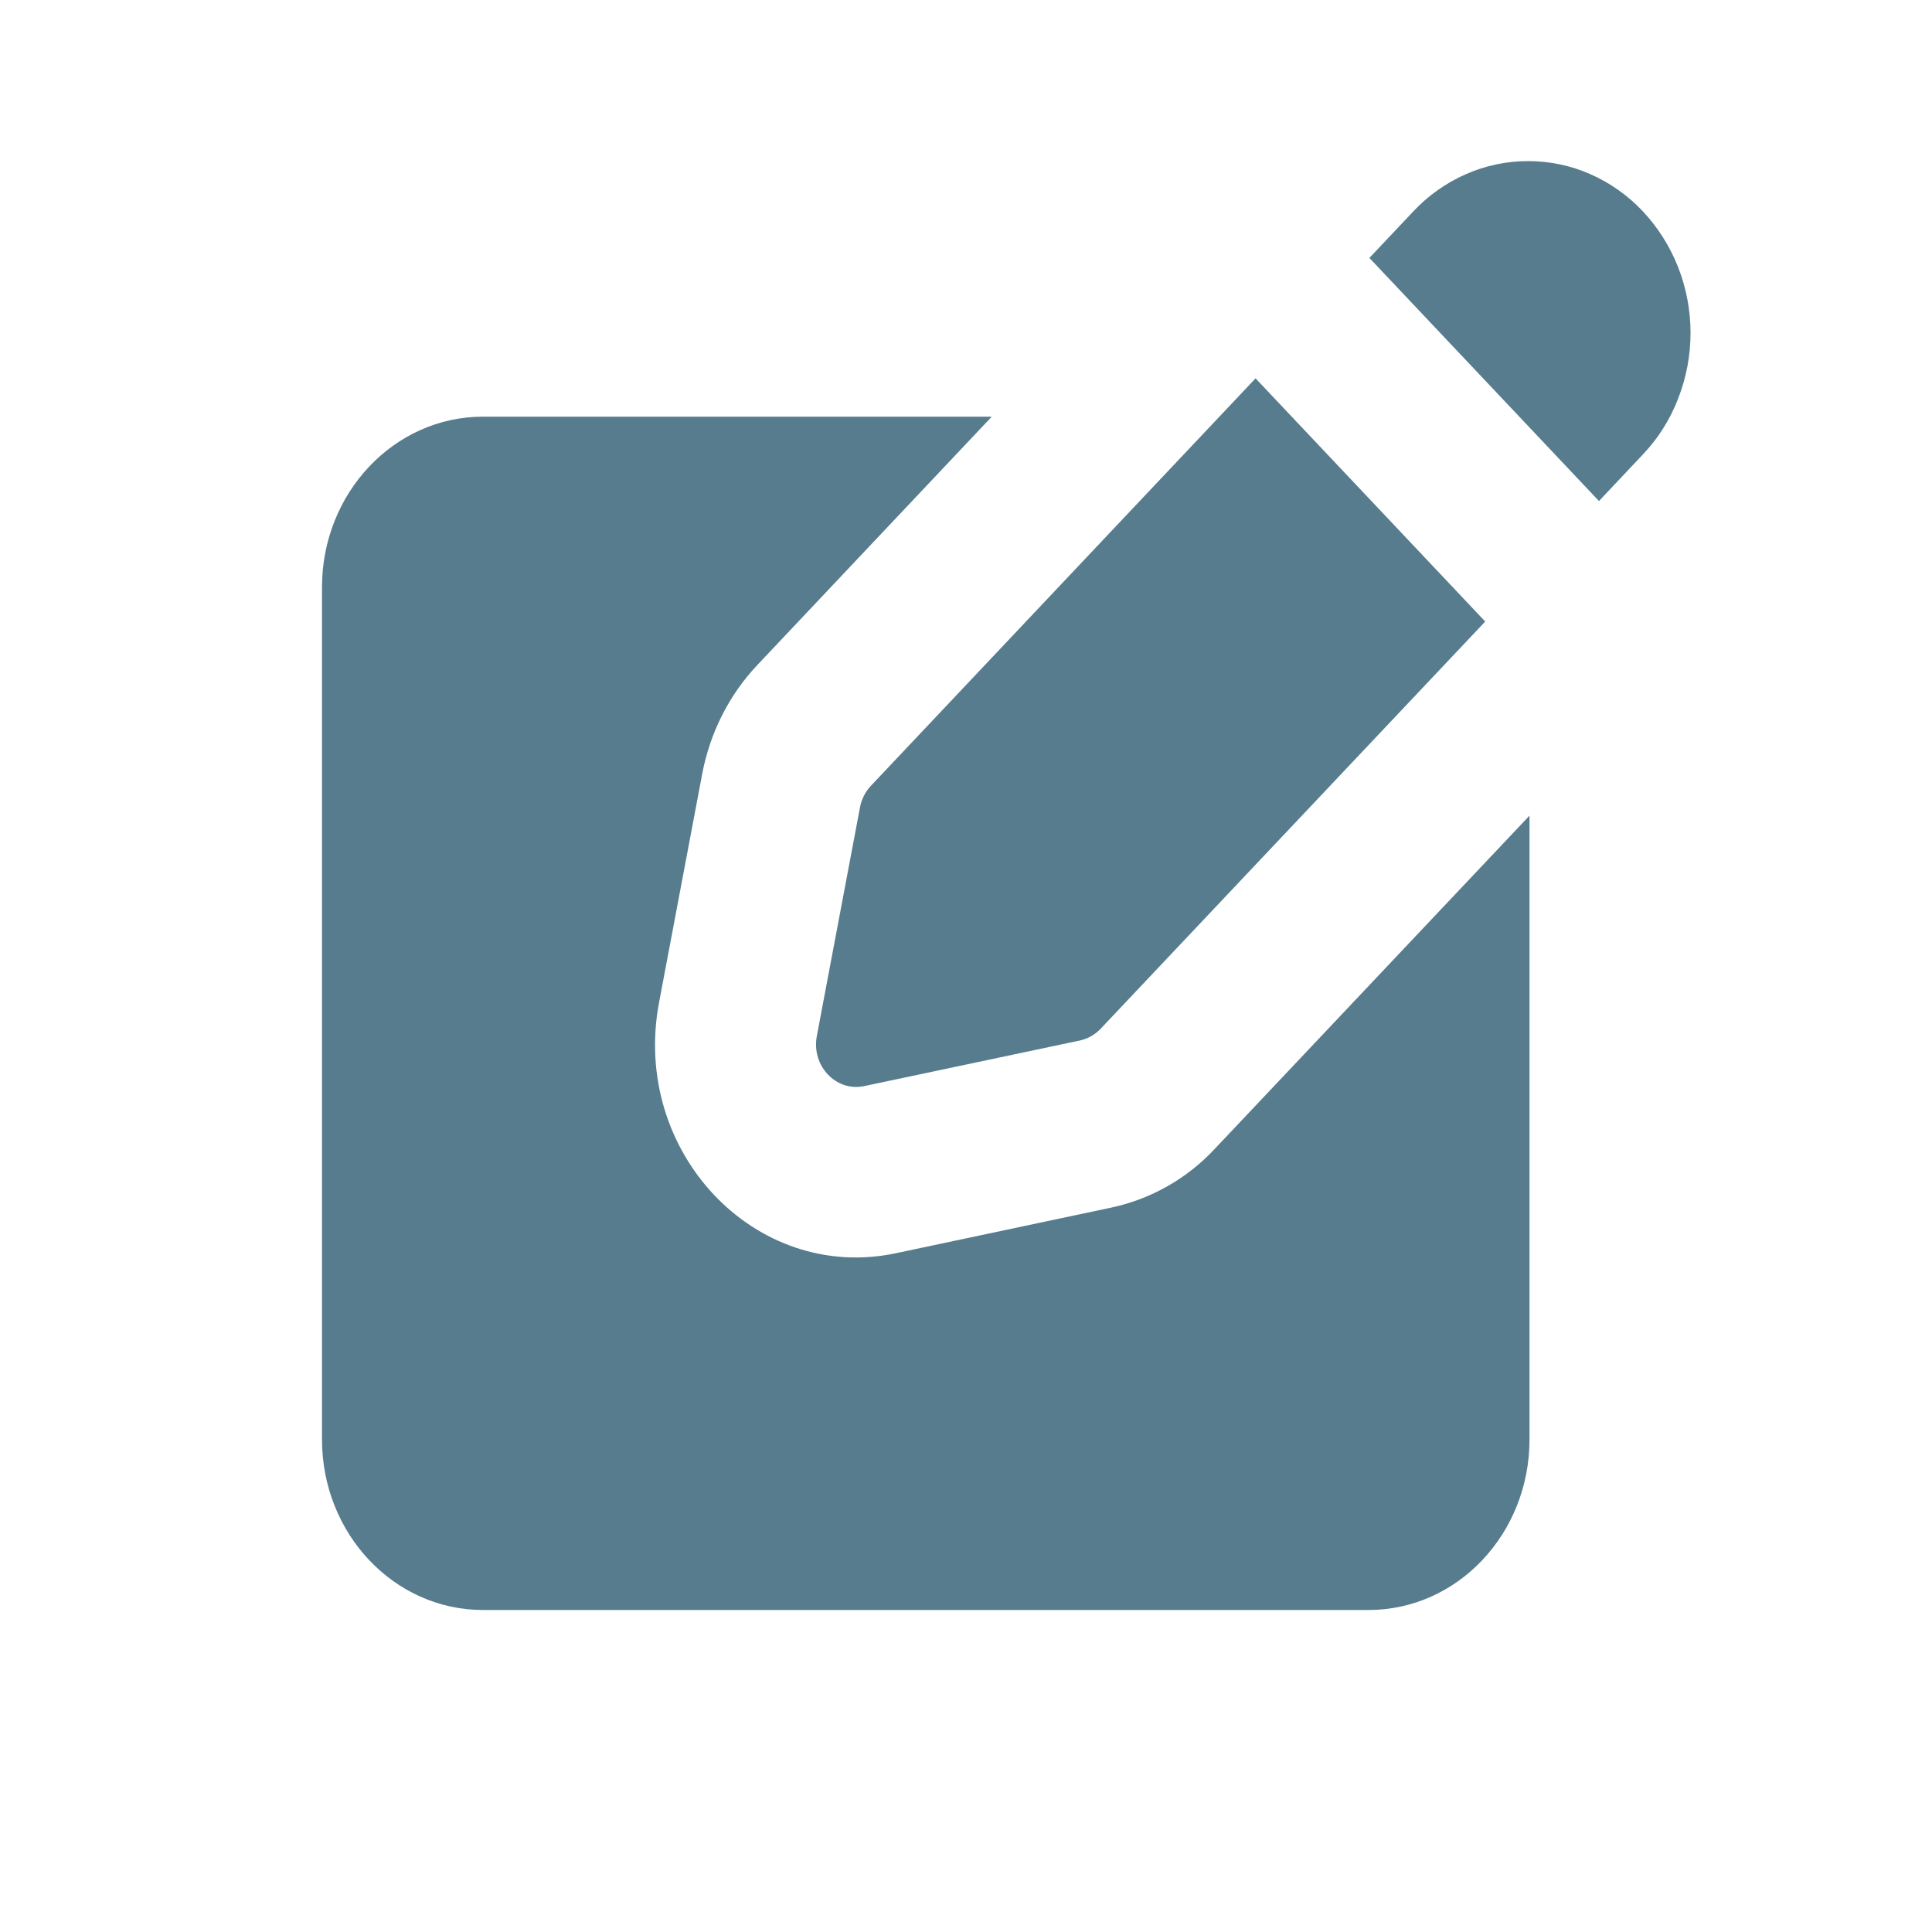
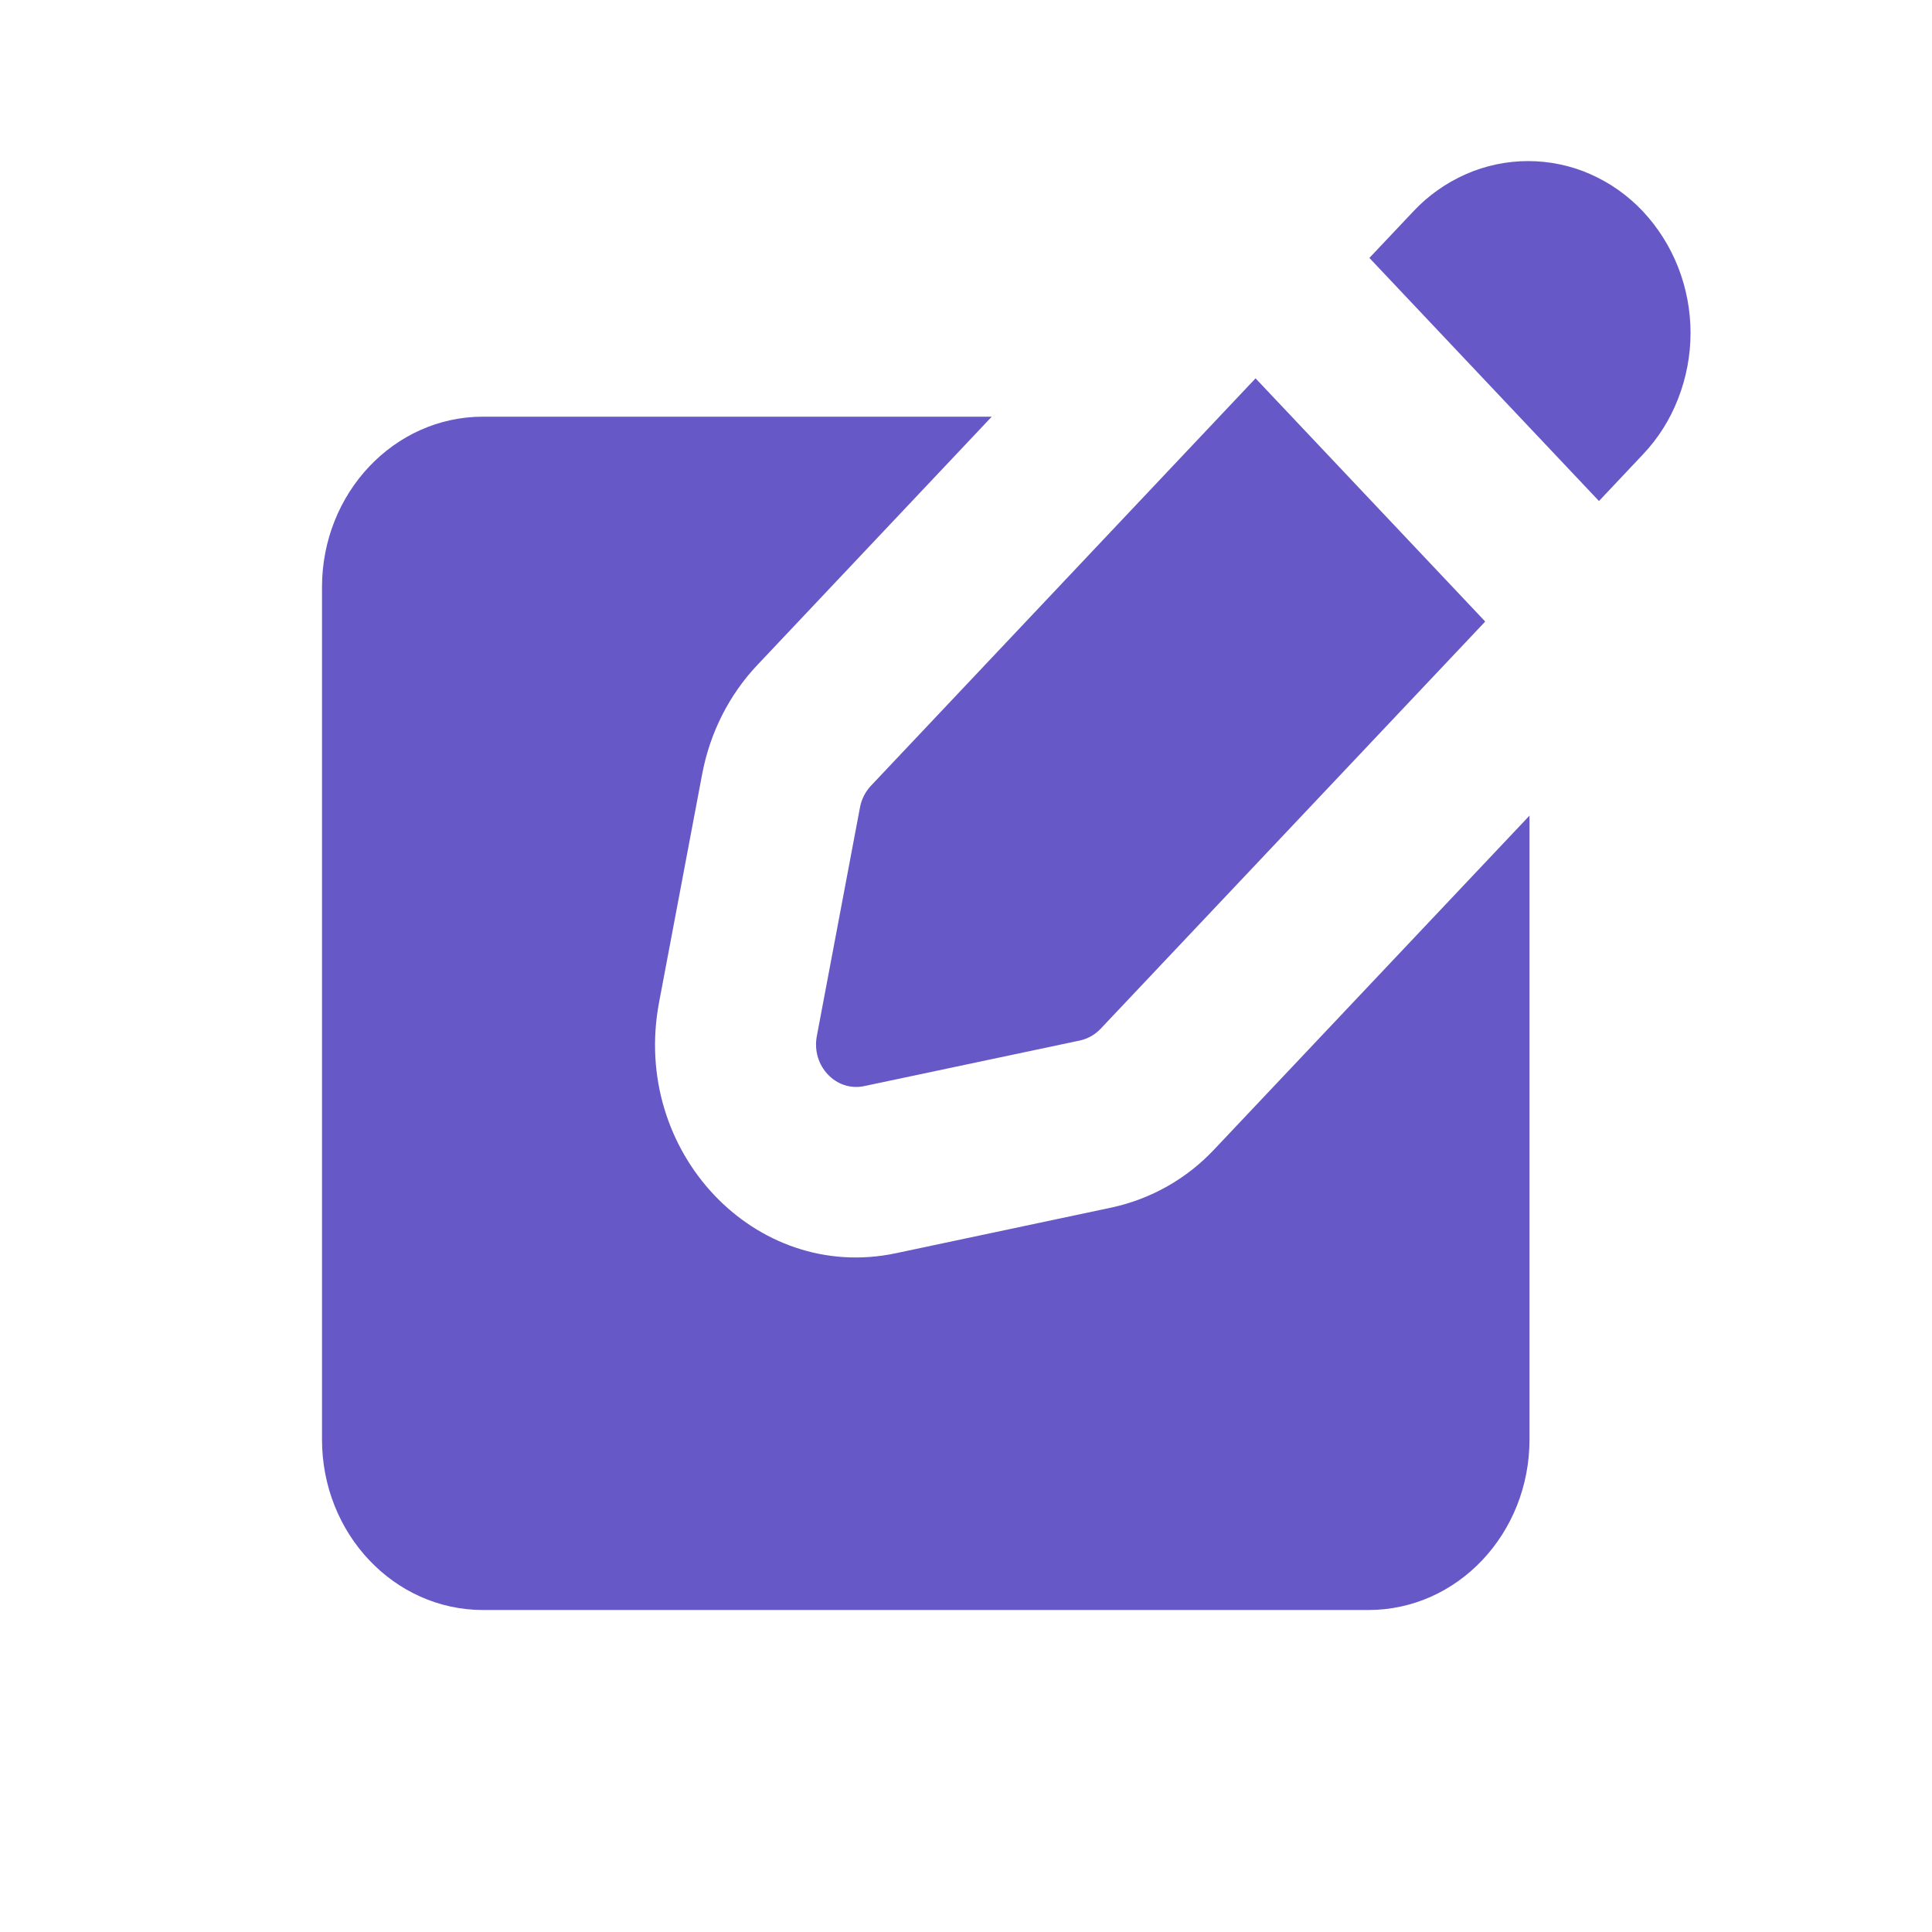
<svg xmlns="http://www.w3.org/2000/svg" width="24" height="24" viewBox="0 0 24 24" fill="none">
-   <path fill-rule="evenodd" clip-rule="evenodd" d="M12.32 5.176H6C4.895 5.176 4 6.125 4 7.294V17.882C4 19.052 4.895 20 6 20H17C18.105 20 19 19.052 19 17.882V10.132L15.086 14.276C14.744 14.642 14.299 14.894 13.81 15L11.129 15.568C9.379 15.938 7.837 14.305 8.187 12.453L8.723 9.614C8.82 9.102 9.058 8.631 9.407 8.262L12.32 5.176Z" fill="#577C8E" />
-   <path fill-rule="evenodd" clip-rule="evenodd" d="M20.846 3.318C20.745 3.062 20.597 2.827 20.409 2.626C20.224 2.429 20.002 2.272 19.755 2.163C19.512 2.056 19.249 2.001 18.983 2.001C18.717 2.001 18.454 2.056 18.211 2.163C17.964 2.272 17.741 2.429 17.557 2.626L17.011 3.204L19.863 6.224L20.409 5.645C20.599 5.445 20.747 5.21 20.846 4.953C21.052 4.427 21.052 3.844 20.846 3.318ZM18.45 7.721L15.597 4.7L10.82 9.76C10.749 9.835 10.702 9.929 10.683 10.03L10.147 12.87C10.077 13.24 10.386 13.566 10.735 13.492L13.417 12.925C13.515 12.903 13.603 12.853 13.672 12.78L18.45 7.721Z" fill="#577C8E" />
+   <path fill-rule="evenodd" clip-rule="evenodd" d="M12.32 5.176H6C4.895 5.176 4 6.125 4 7.294V17.882C4 19.052 4.895 20 6 20H17C18.105 20 19 19.052 19 17.882V10.132L15.086 14.276C14.744 14.642 14.299 14.894 13.81 15L11.129 15.568C9.379 15.938 7.837 14.305 8.187 12.453L8.723 9.614C8.82 9.102 9.058 8.631 9.407 8.262L12.32 5.176Z" fill="#6758C7" />
+   <path fill-rule="evenodd" clip-rule="evenodd" d="M20.846 3.318C20.745 3.062 20.597 2.827 20.409 2.626C20.224 2.429 20.002 2.272 19.755 2.163C19.512 2.056 19.249 2.001 18.983 2.001C18.717 2.001 18.454 2.056 18.211 2.163C17.964 2.272 17.741 2.429 17.557 2.626L17.011 3.204L19.863 6.224L20.409 5.645C20.599 5.445 20.747 5.21 20.846 4.953C21.052 4.427 21.052 3.844 20.846 3.318ZM18.45 7.721L15.597 4.7L10.82 9.76C10.749 9.835 10.702 9.929 10.683 10.03L10.147 12.87C10.077 13.24 10.386 13.566 10.735 13.492L13.417 12.925C13.515 12.903 13.603 12.853 13.672 12.78L18.45 7.721Z" fill="#6758C7" />
</svg>
